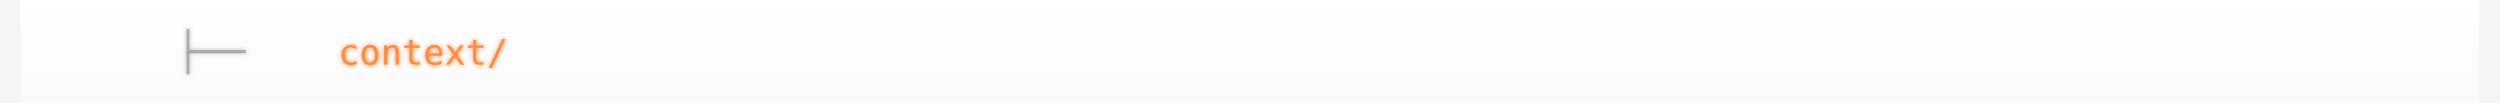
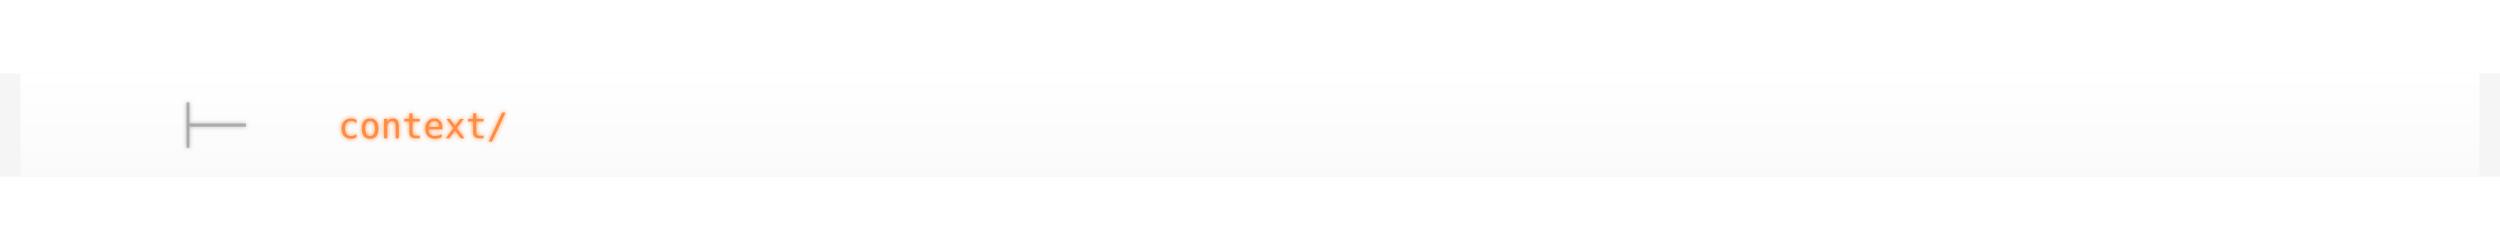
- <svg xmlns="http://www.w3.org/2000/svg" width="850" height="35">
+ <svg xmlns="http://www.w3.org/2000/svg" width="400" height="40" preserveAspectRatio="xMinYMid meet" viewBox="0 0 850 35">
  <defs>
    <filter id="textGlow">
      <feGaussianBlur stdDeviation="0.8" result="coloredBlur" />
      <feMerge>
        <feMergeNode in="coloredBlur" />
        <feMergeNode in="SourceGraphic" />
      </feMerge>
    </filter>
    <linearGradient id="bgGrad" x1="0%" y1="0%" x2="0%" y2="100%">
      <stop offset="0%" style="stop-color:#ffffff;stop-opacity:1" />
      <stop offset="100%" style="stop-color:#fafafa;stop-opacity:1" />
    </linearGradient>
  </defs>
  <rect width="850" height="35" fill="#f5f5f5" />
  <rect x="7" y="0" width="836" height="35" fill="url(#bgGrad)" />
  <rect x="7" y="0" width="836" height="35" fill="#FF8C42" opacity="0">
    <animate attributeName="opacity" values="0;0.02;0" dur="2.5s" repeatCount="indefinite" />
  </rect>
  <g filter="url(#textGlow)">
    <text x="60" y="22" font-family="monospace" font-size="13" fill="#999999" opacity="0.7">
      ├──
    </text>
    <text x="115" y="22" font-family="monospace" font-size="12" fill="#FF8C42">
      context/
      <animate attributeName="opacity" values="1;0.9;1" dur="0.16s" repeatCount="indefinite" />
    </text>
  </g>
</svg>
